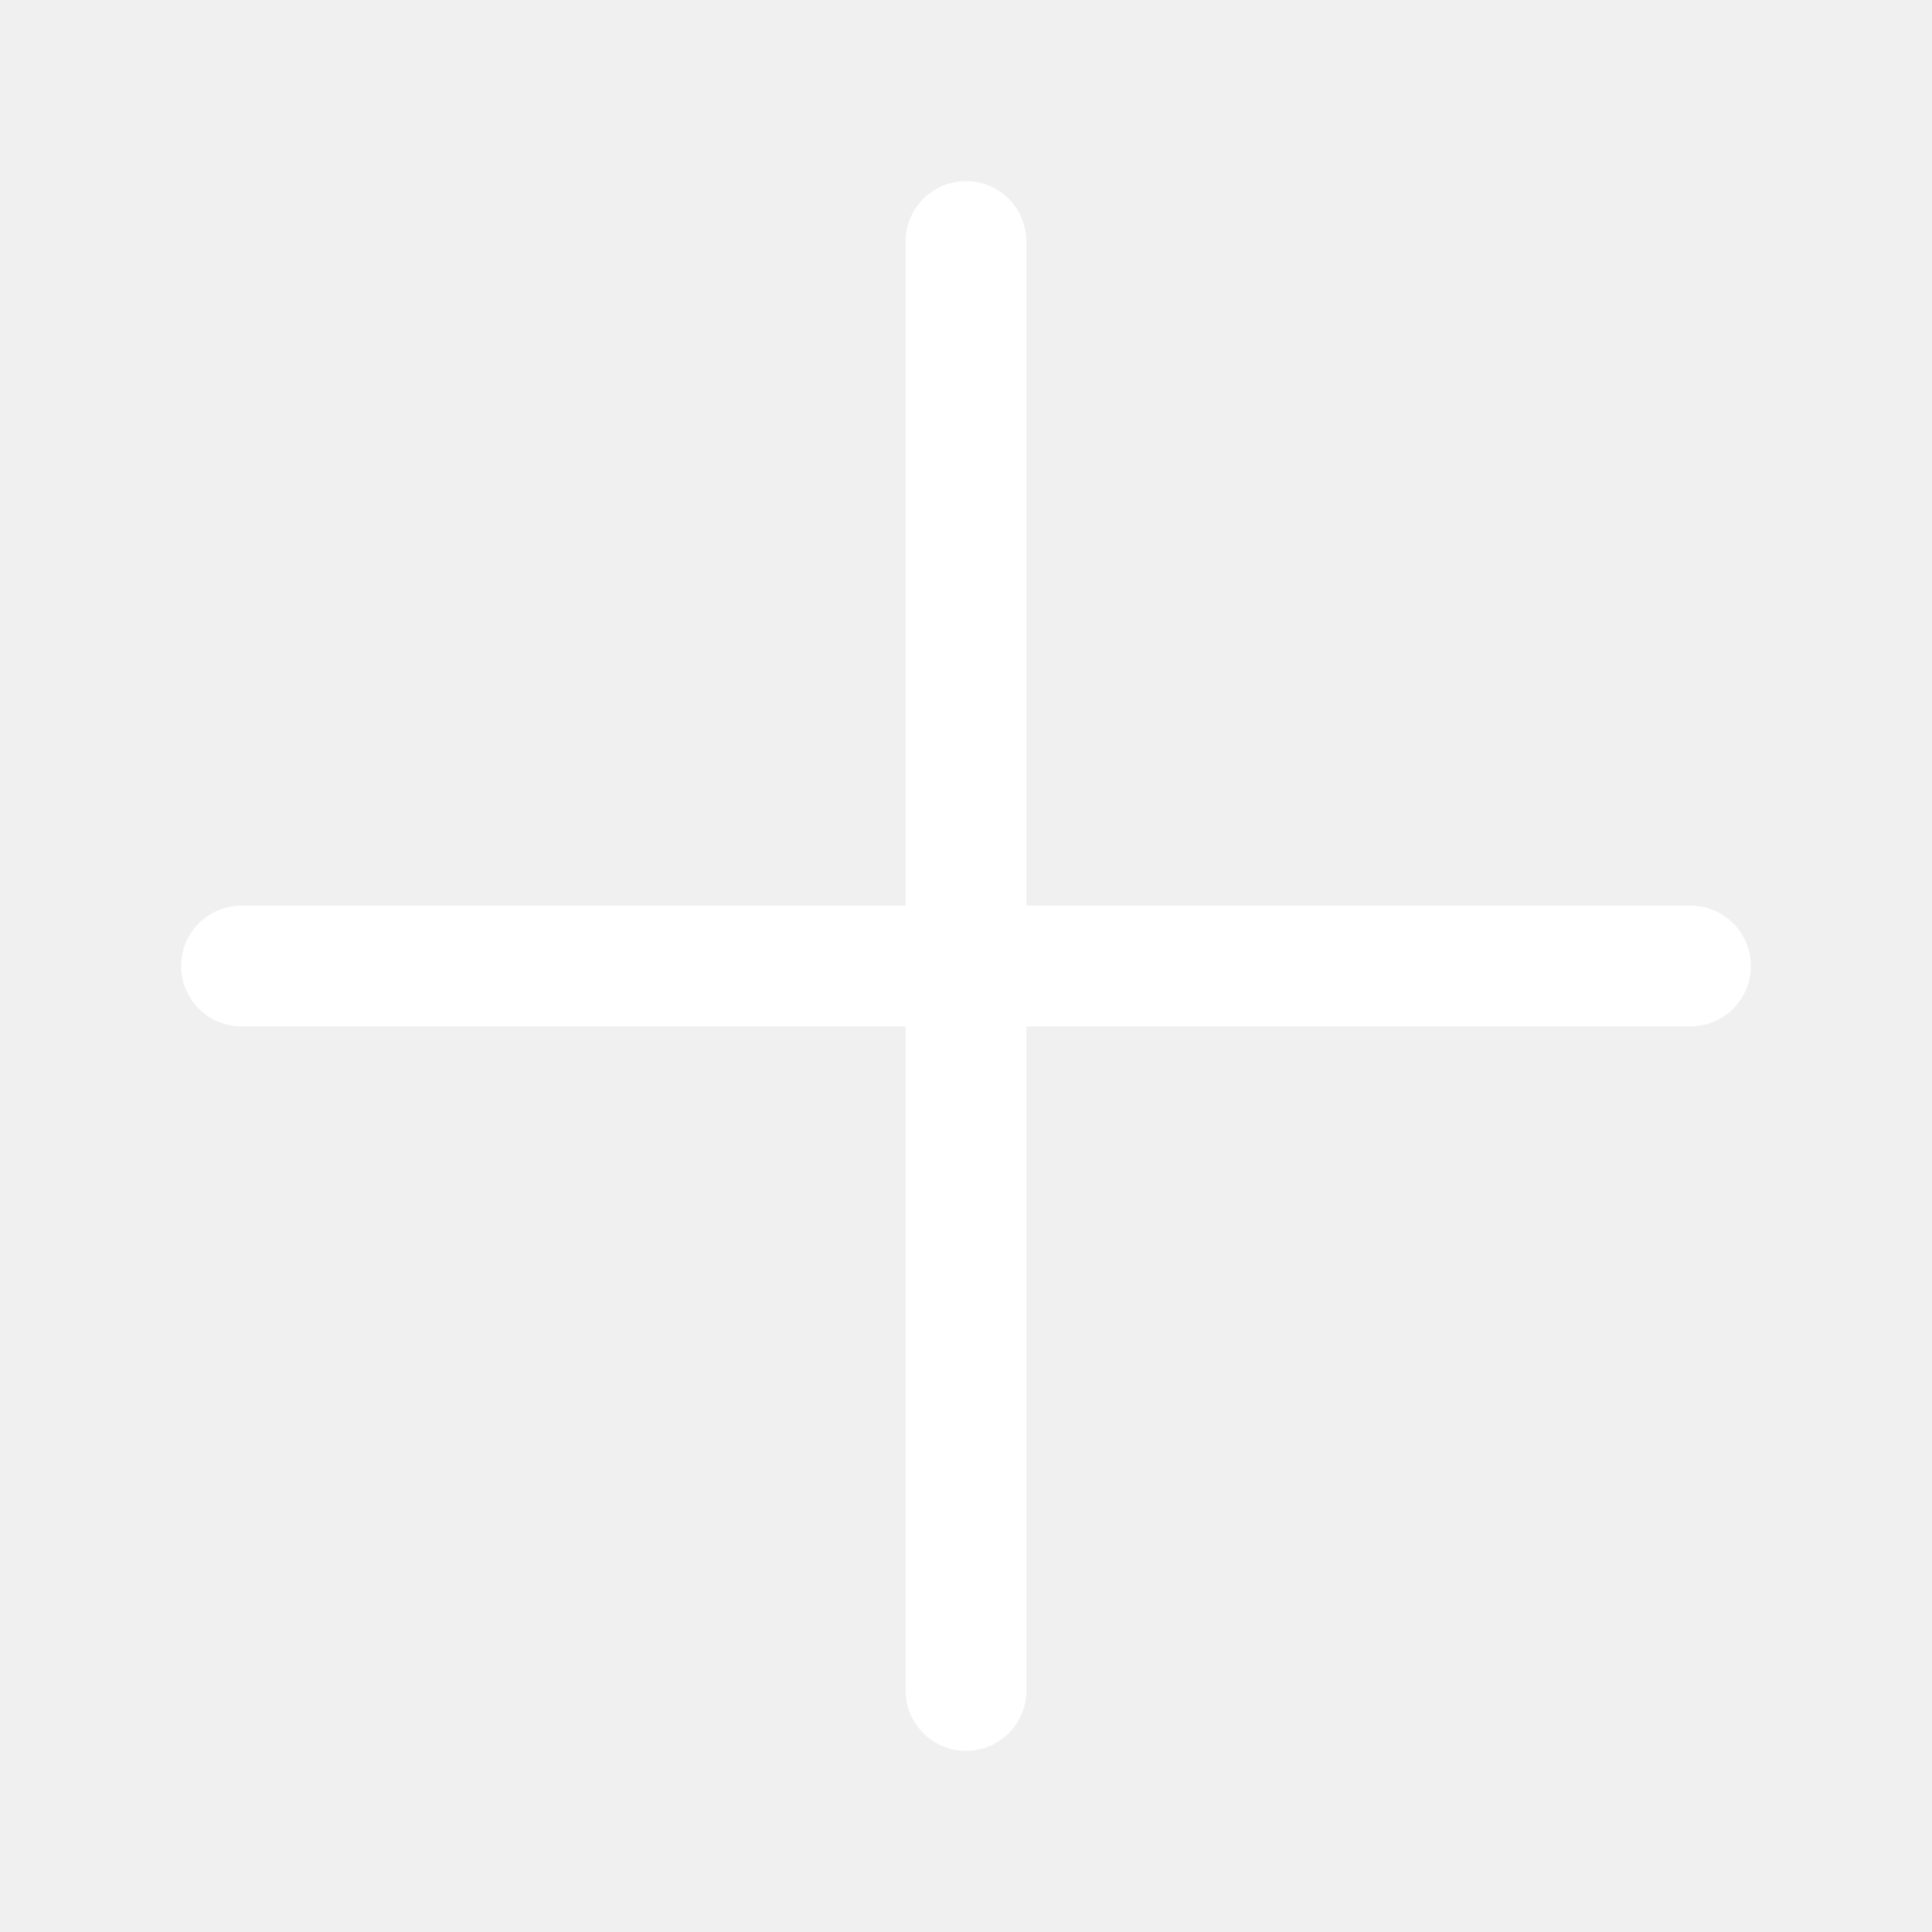
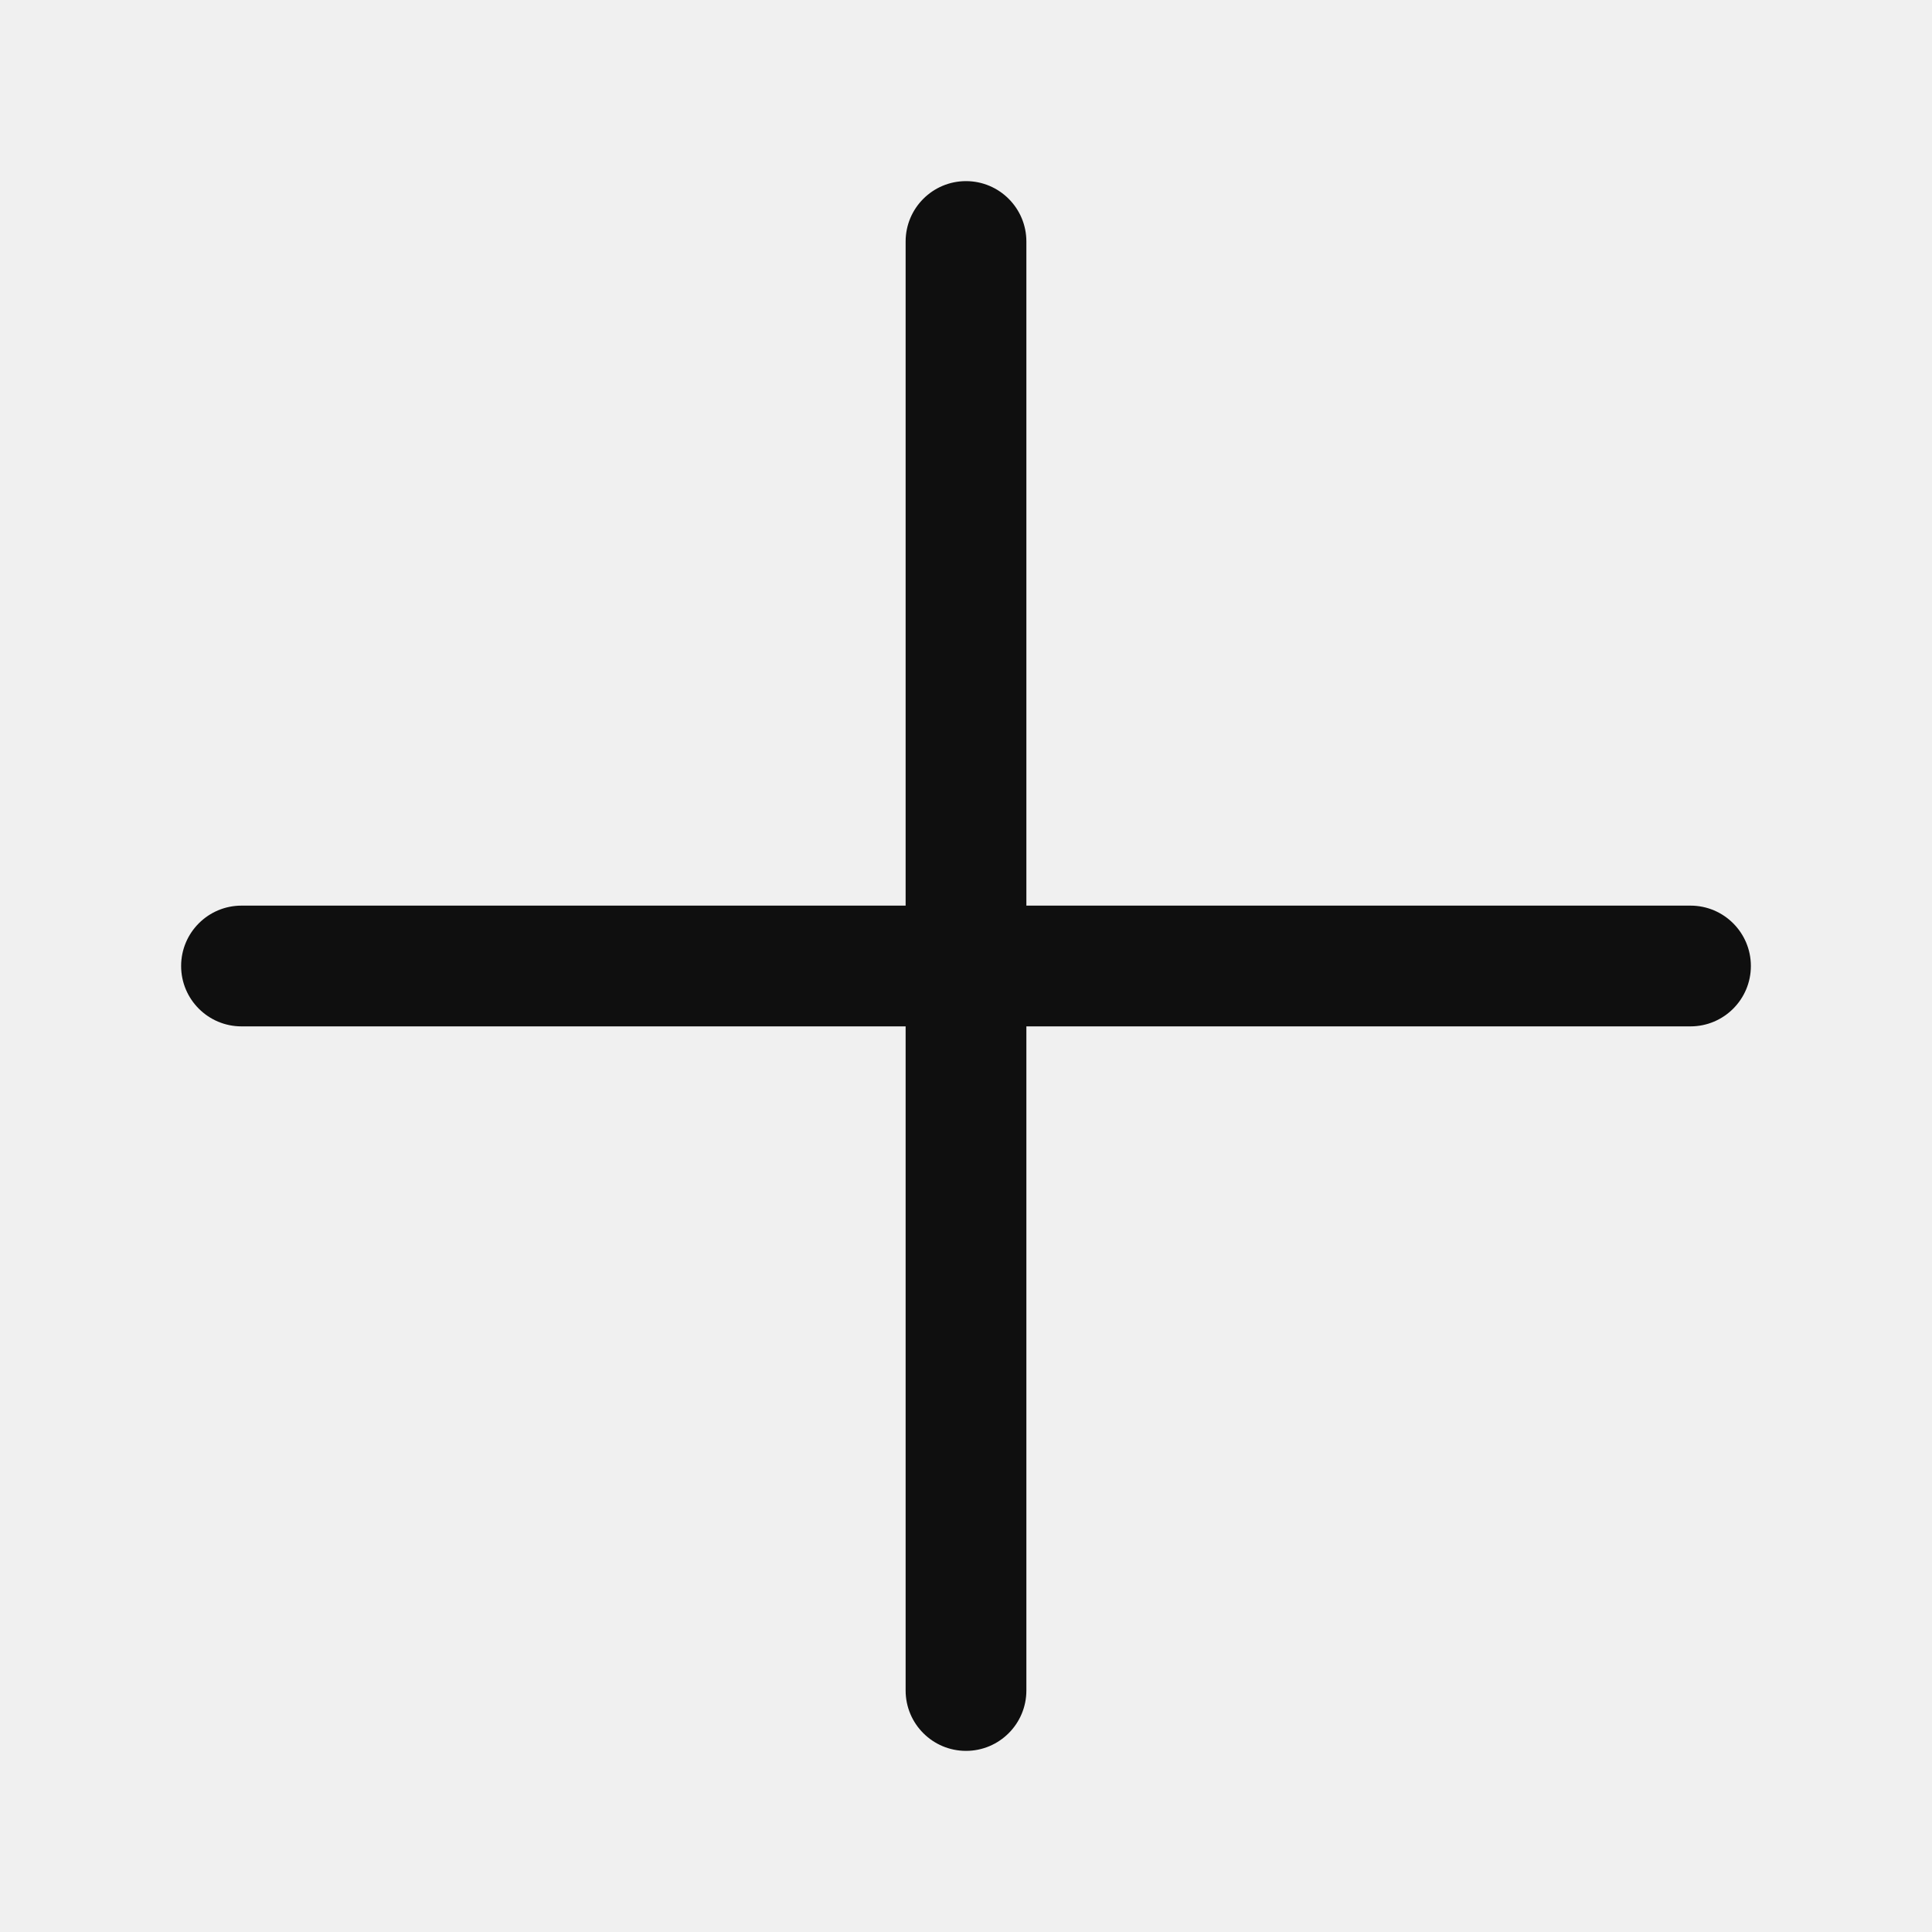
<svg xmlns="http://www.w3.org/2000/svg" width="24" height="24" viewBox="0 0 24 24" fill="none">
-   <path fill-rule="evenodd" clip-rule="evenodd" d="M12 2.25C12.414 2.25 12.75 2.586 12.75 3V11.25H21C21.414 11.25 21.75 11.586 21.75 12C21.75 12.414 21.414 12.75 21 12.75H12.75V21C12.75 21.414 12.414 21.75 12 21.75C11.586 21.75 11.25 21.414 11.25 21V12.75H3C2.586 12.75 2.25 12.414 2.25 12C2.25 11.586 2.586 11.25 3 11.25H11.25V3C11.25 2.586 11.586 2.25 12 2.25Z" fill="#FFFFFF" />
+   <path fill-rule="evenodd" clip-rule="evenodd" d="M12 2.25C12.414 2.25 12.75 2.586 12.75 3V11.25H21C21.414 11.25 21.75 11.586 21.75 12C21.75 12.414 21.414 12.75 21 12.75H12.75V21C12.75 21.414 12.414 21.75 12 21.75C11.586 21.75 11.25 21.414 11.25 21V12.75H3C2.586 12.75 2.25 12.414 2.25 12C2.25 11.586 2.586 11.25 3 11.25H11.25V3C11.25 2.586 11.586 2.25 12 2.25Z" fill="#0F0F0F" />
</svg>
